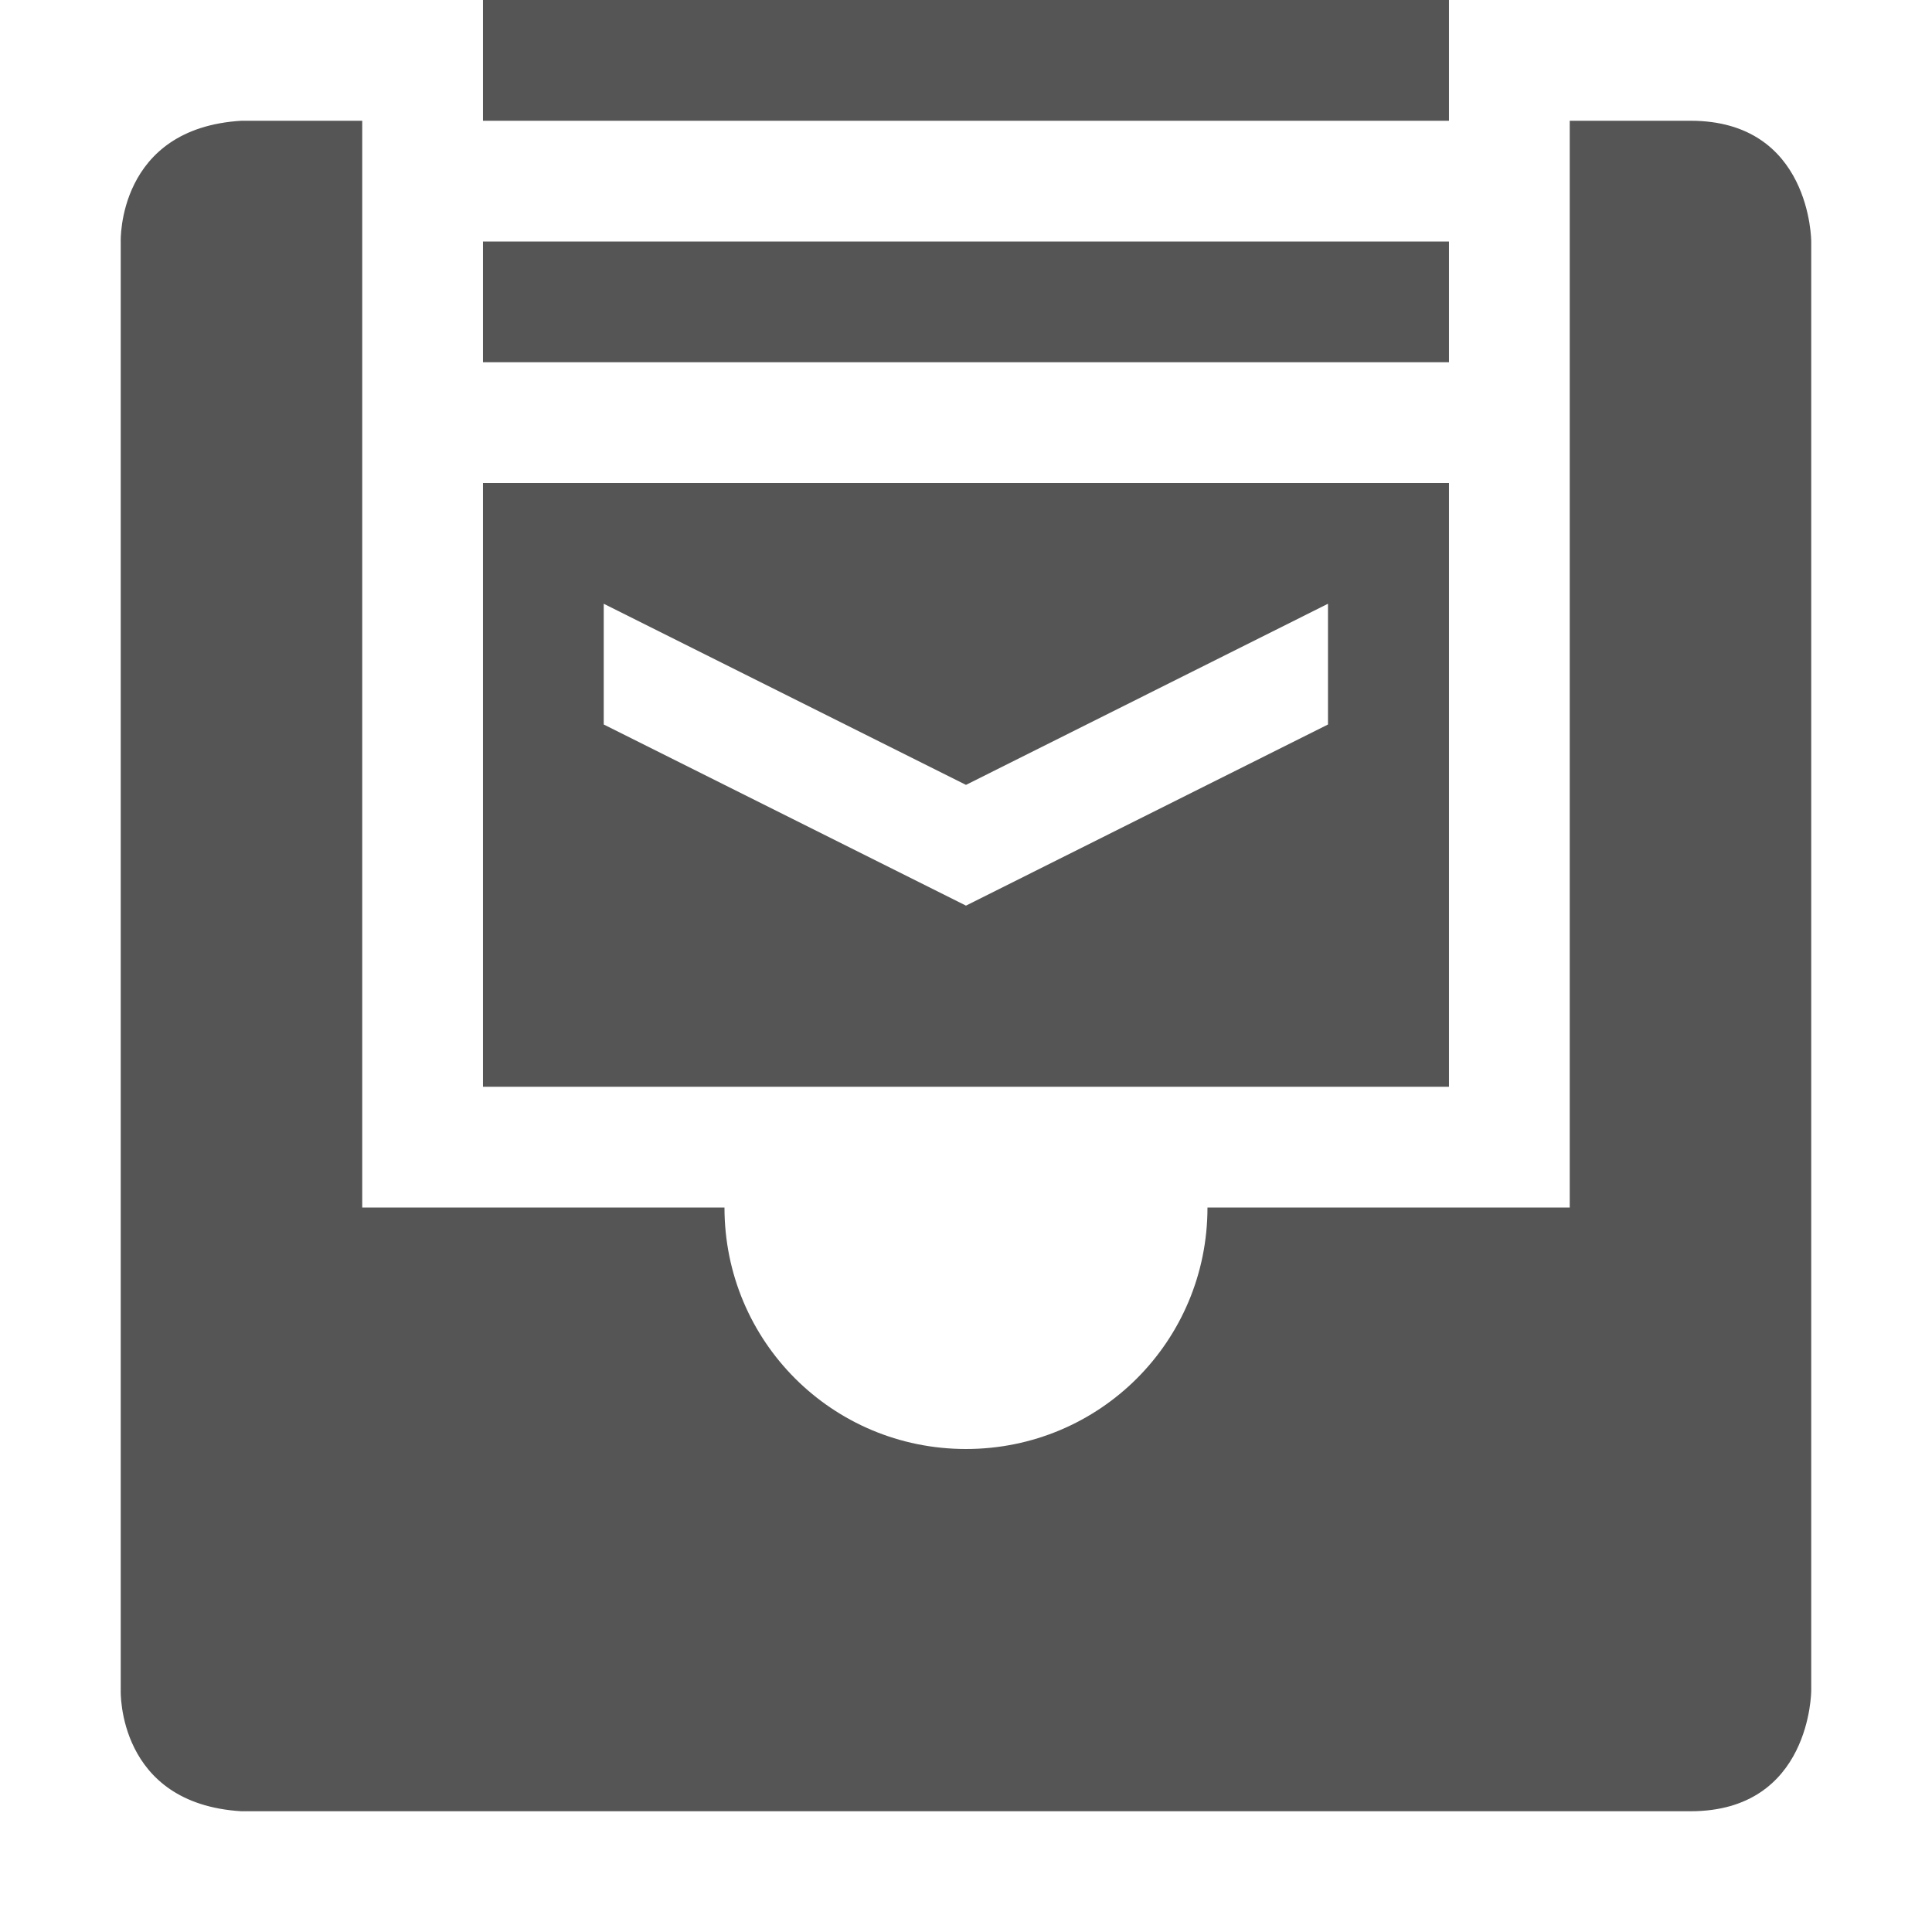
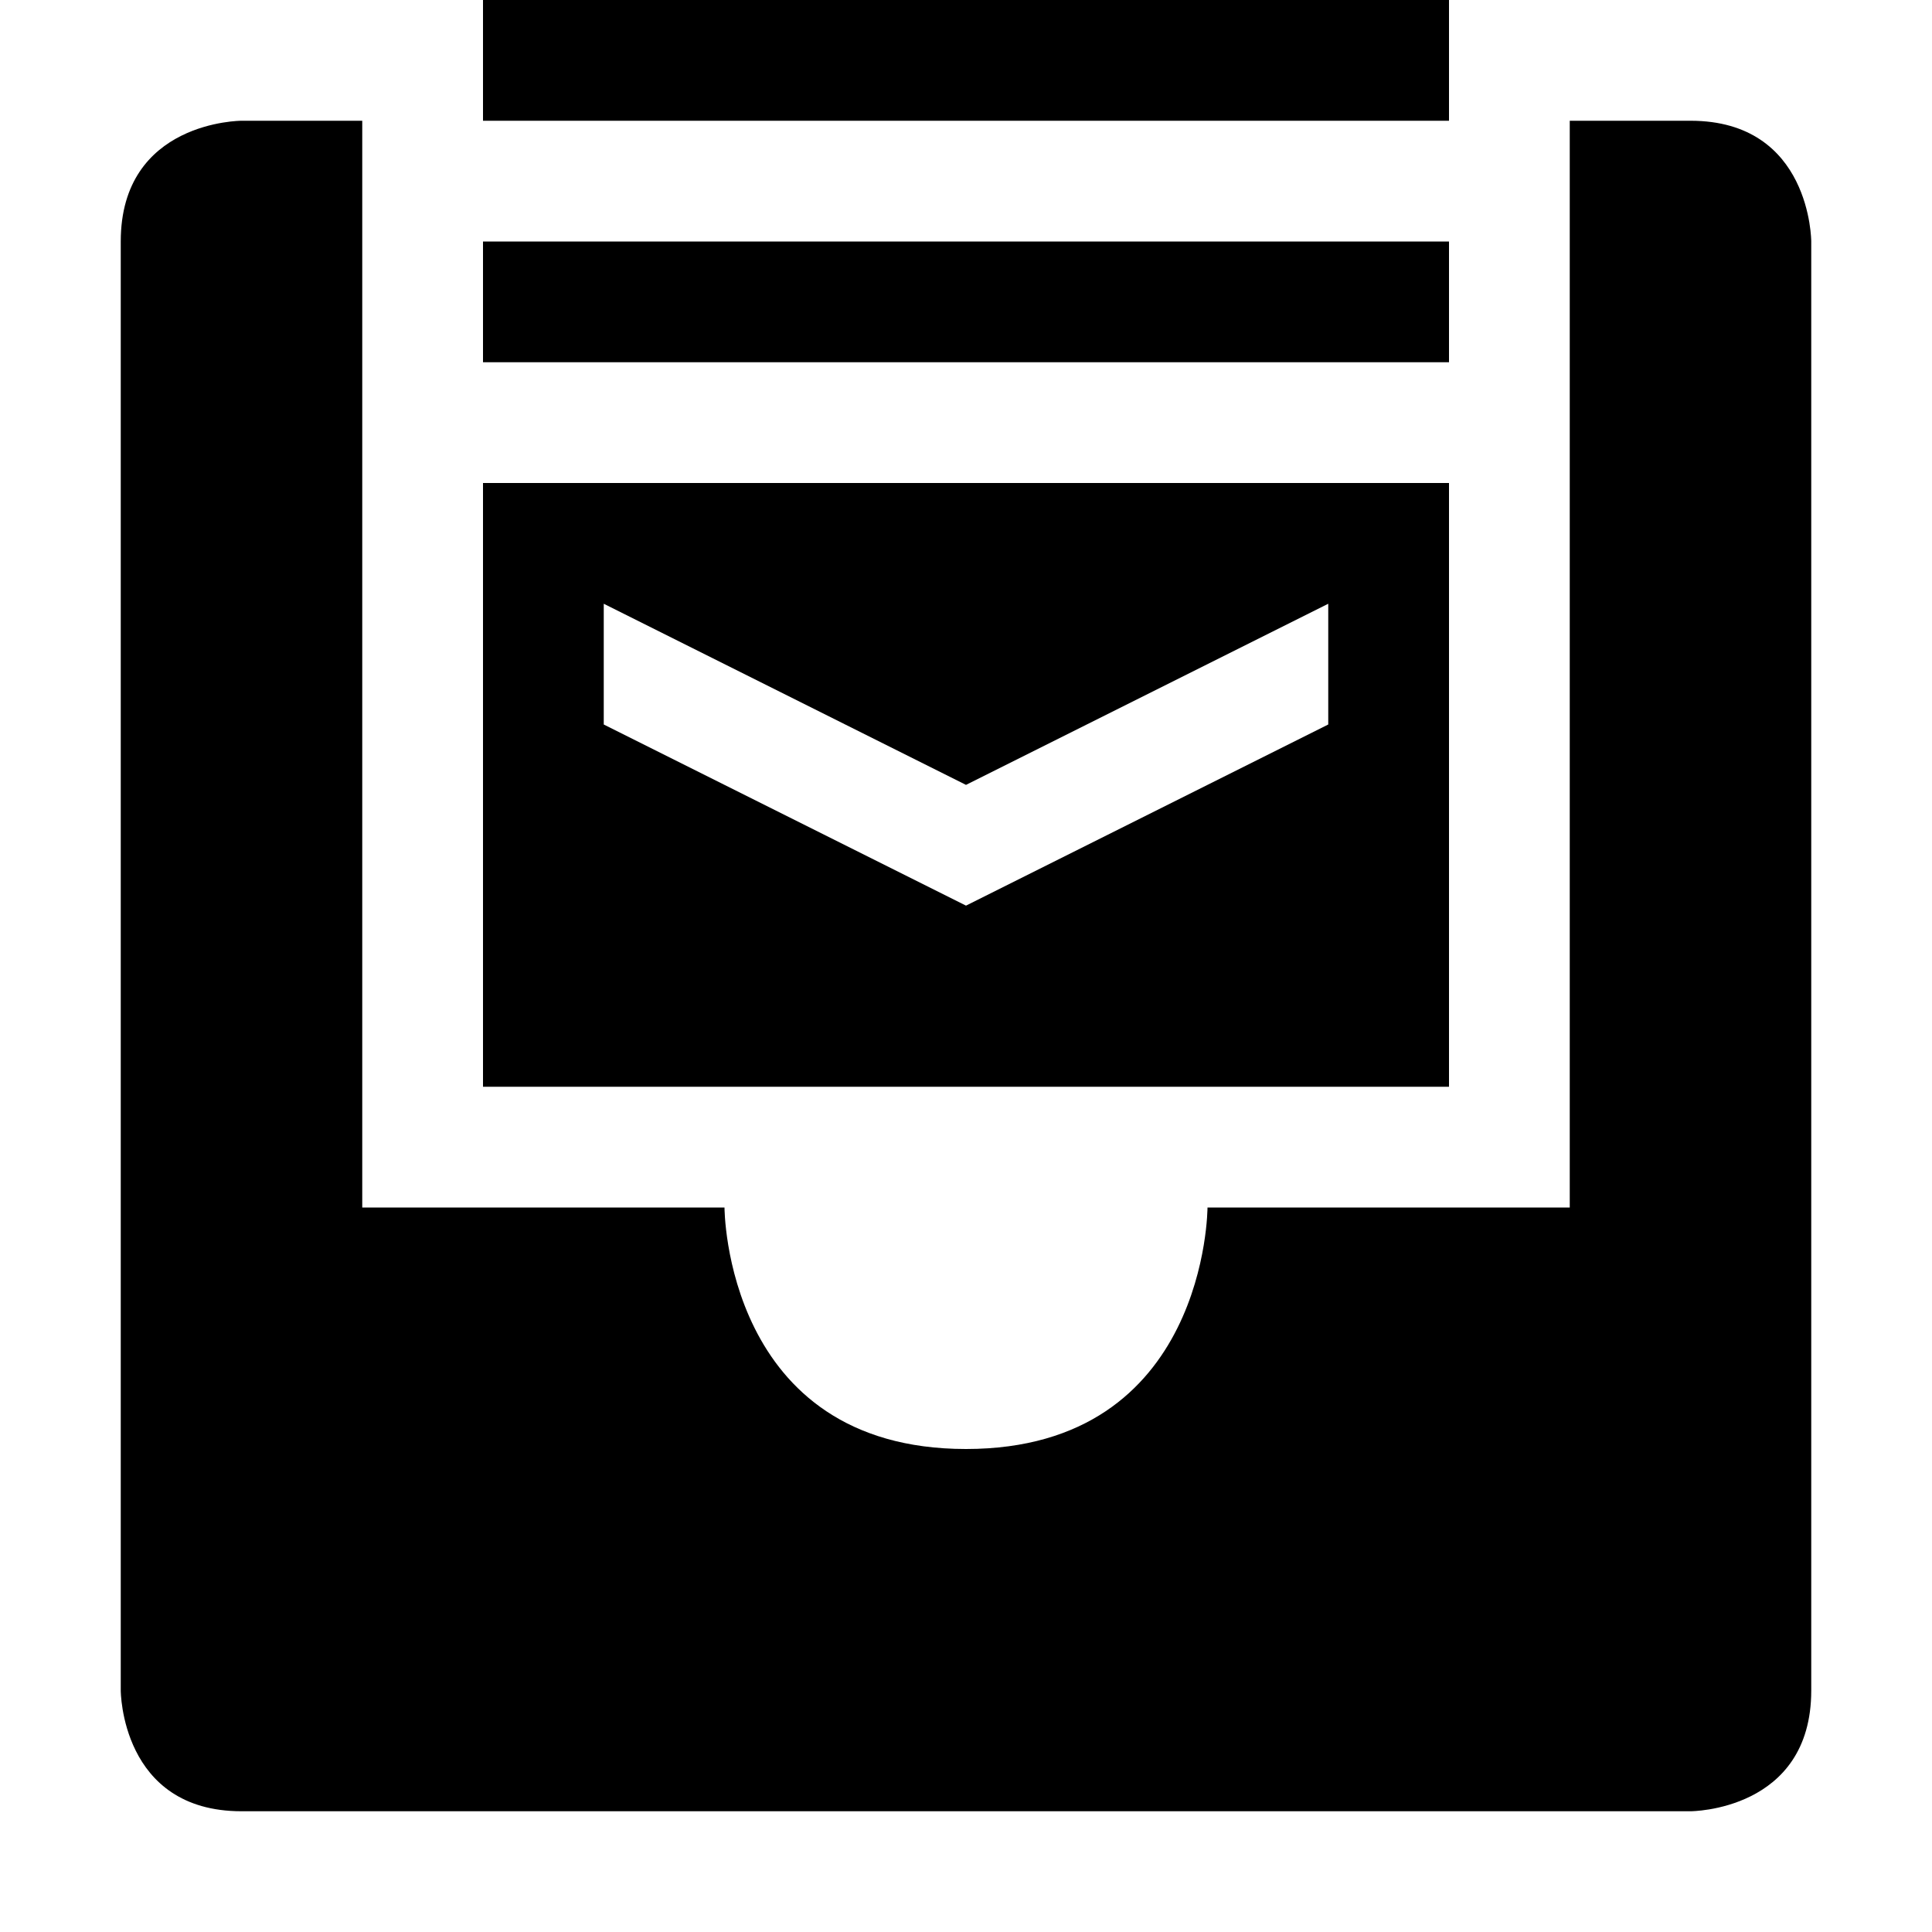
- <svg xmlns="http://www.w3.org/2000/svg" xmlns:ns1="http://www.openswatchbook.org/uri/2009/osb" height="16" id="svg7384" style="enable-background:new" version="1.1" width="16">
-   <defs id="defs7386">
-     <linearGradient id="linearGradient5606" ns1:paint="solid">
-       <stop id="stop5608" offset="0" style="stop-color:#000000;stop-opacity:1;" />
-     </linearGradient>
-     <filter id="filter7554" style="color-interpolation-filters:sRGB">
-       <feBlend id="feBlend7556" in2="BackgroundImage" mode="darken" />
-     </filter>
-   </defs>
-   <g id="layer9" style="display:inline" transform="translate(-845.0004,435)" />
-   <g id="layer10" style="display:inline;filter:url(#filter7554)" transform="translate(-845.0004,435)" />
-   <g id="layer1" style="display:inline" transform="translate(-604.0002,-182)">
-     <path d="m 608,182 0,1 1,0 5.998,0 1.002,0 0,-1 -8,0 z m 0,2 0,1 1,0 5.998,0 1.002,0 0,-1 -8,0 z m 0,2 0,5 8,0 0,-5 -8,0 z m 1,1 3,1.5 2.998,-1.5 0,1 -2.998,1.5 -3,-1.5 0,-1 z" id="path6520" style="opacity:1;fill:#555555;fill-opacity:1;stroke:none;stroke-width:2;stroke-miterlimit:4;stroke-dasharray:none;stroke-opacity:1" />
-     <path d="m 606,183 c -1.031,0.062 -1,1 -1,1 l 0,8 0,4 c 0,0 -0.031,0.938 1,1 l 12,0 c 1,0 1,-1 1,-1 l 0,-4 0,-8 c 0,0 0,-1 -1,-1 l -1,0 0,2 0,1.75 0,5.25 -1,0 -0.156,0 -0.844,0 -1,0 c 0,1.108 -0.892,2 -2,2 -1.108,0 -2,-0.892 -2,-2 l -1,0 -0.844,0 -1.156,0 0,-5.25 0,-1.75 0,-2 -1,0 z" id="path6513" style="fill:#555555;fill-opacity:1;fill-rule:evenodd;stroke:none" />
-   </g>
-   <g id="layer14" style="display:inline" transform="translate(-845.0004,435)" />
-   <g id="layer15" style="display:inline" transform="translate(-845.0004,435)" />
-   <g id="g71291" style="display:inline" transform="translate(-845.0004,435)" />
-   <g id="layer2" style="display:inline" transform="translate(-604.0002,-32)" />
-   <g id="layer12" style="display:inline" transform="translate(-845.0004,435)" />
+ <svg xmlns="http://www.w3.org/2000/svg" height="16" width="16">
+   <path d="m4 0v1h8v-1zm-2 1s-1 0-1 1v12s0 1 1 1h12s1 0 1-1v-12s0-1-1-1h-1v9h-3s0 2-2 2-2-2-2-2h-3v-9zm2 1v1h8v-1zm0 2v5h8v-5zm1 1 3 1.5 3-1.5v1l-3 1.5-3-1.5z" />
</svg>
